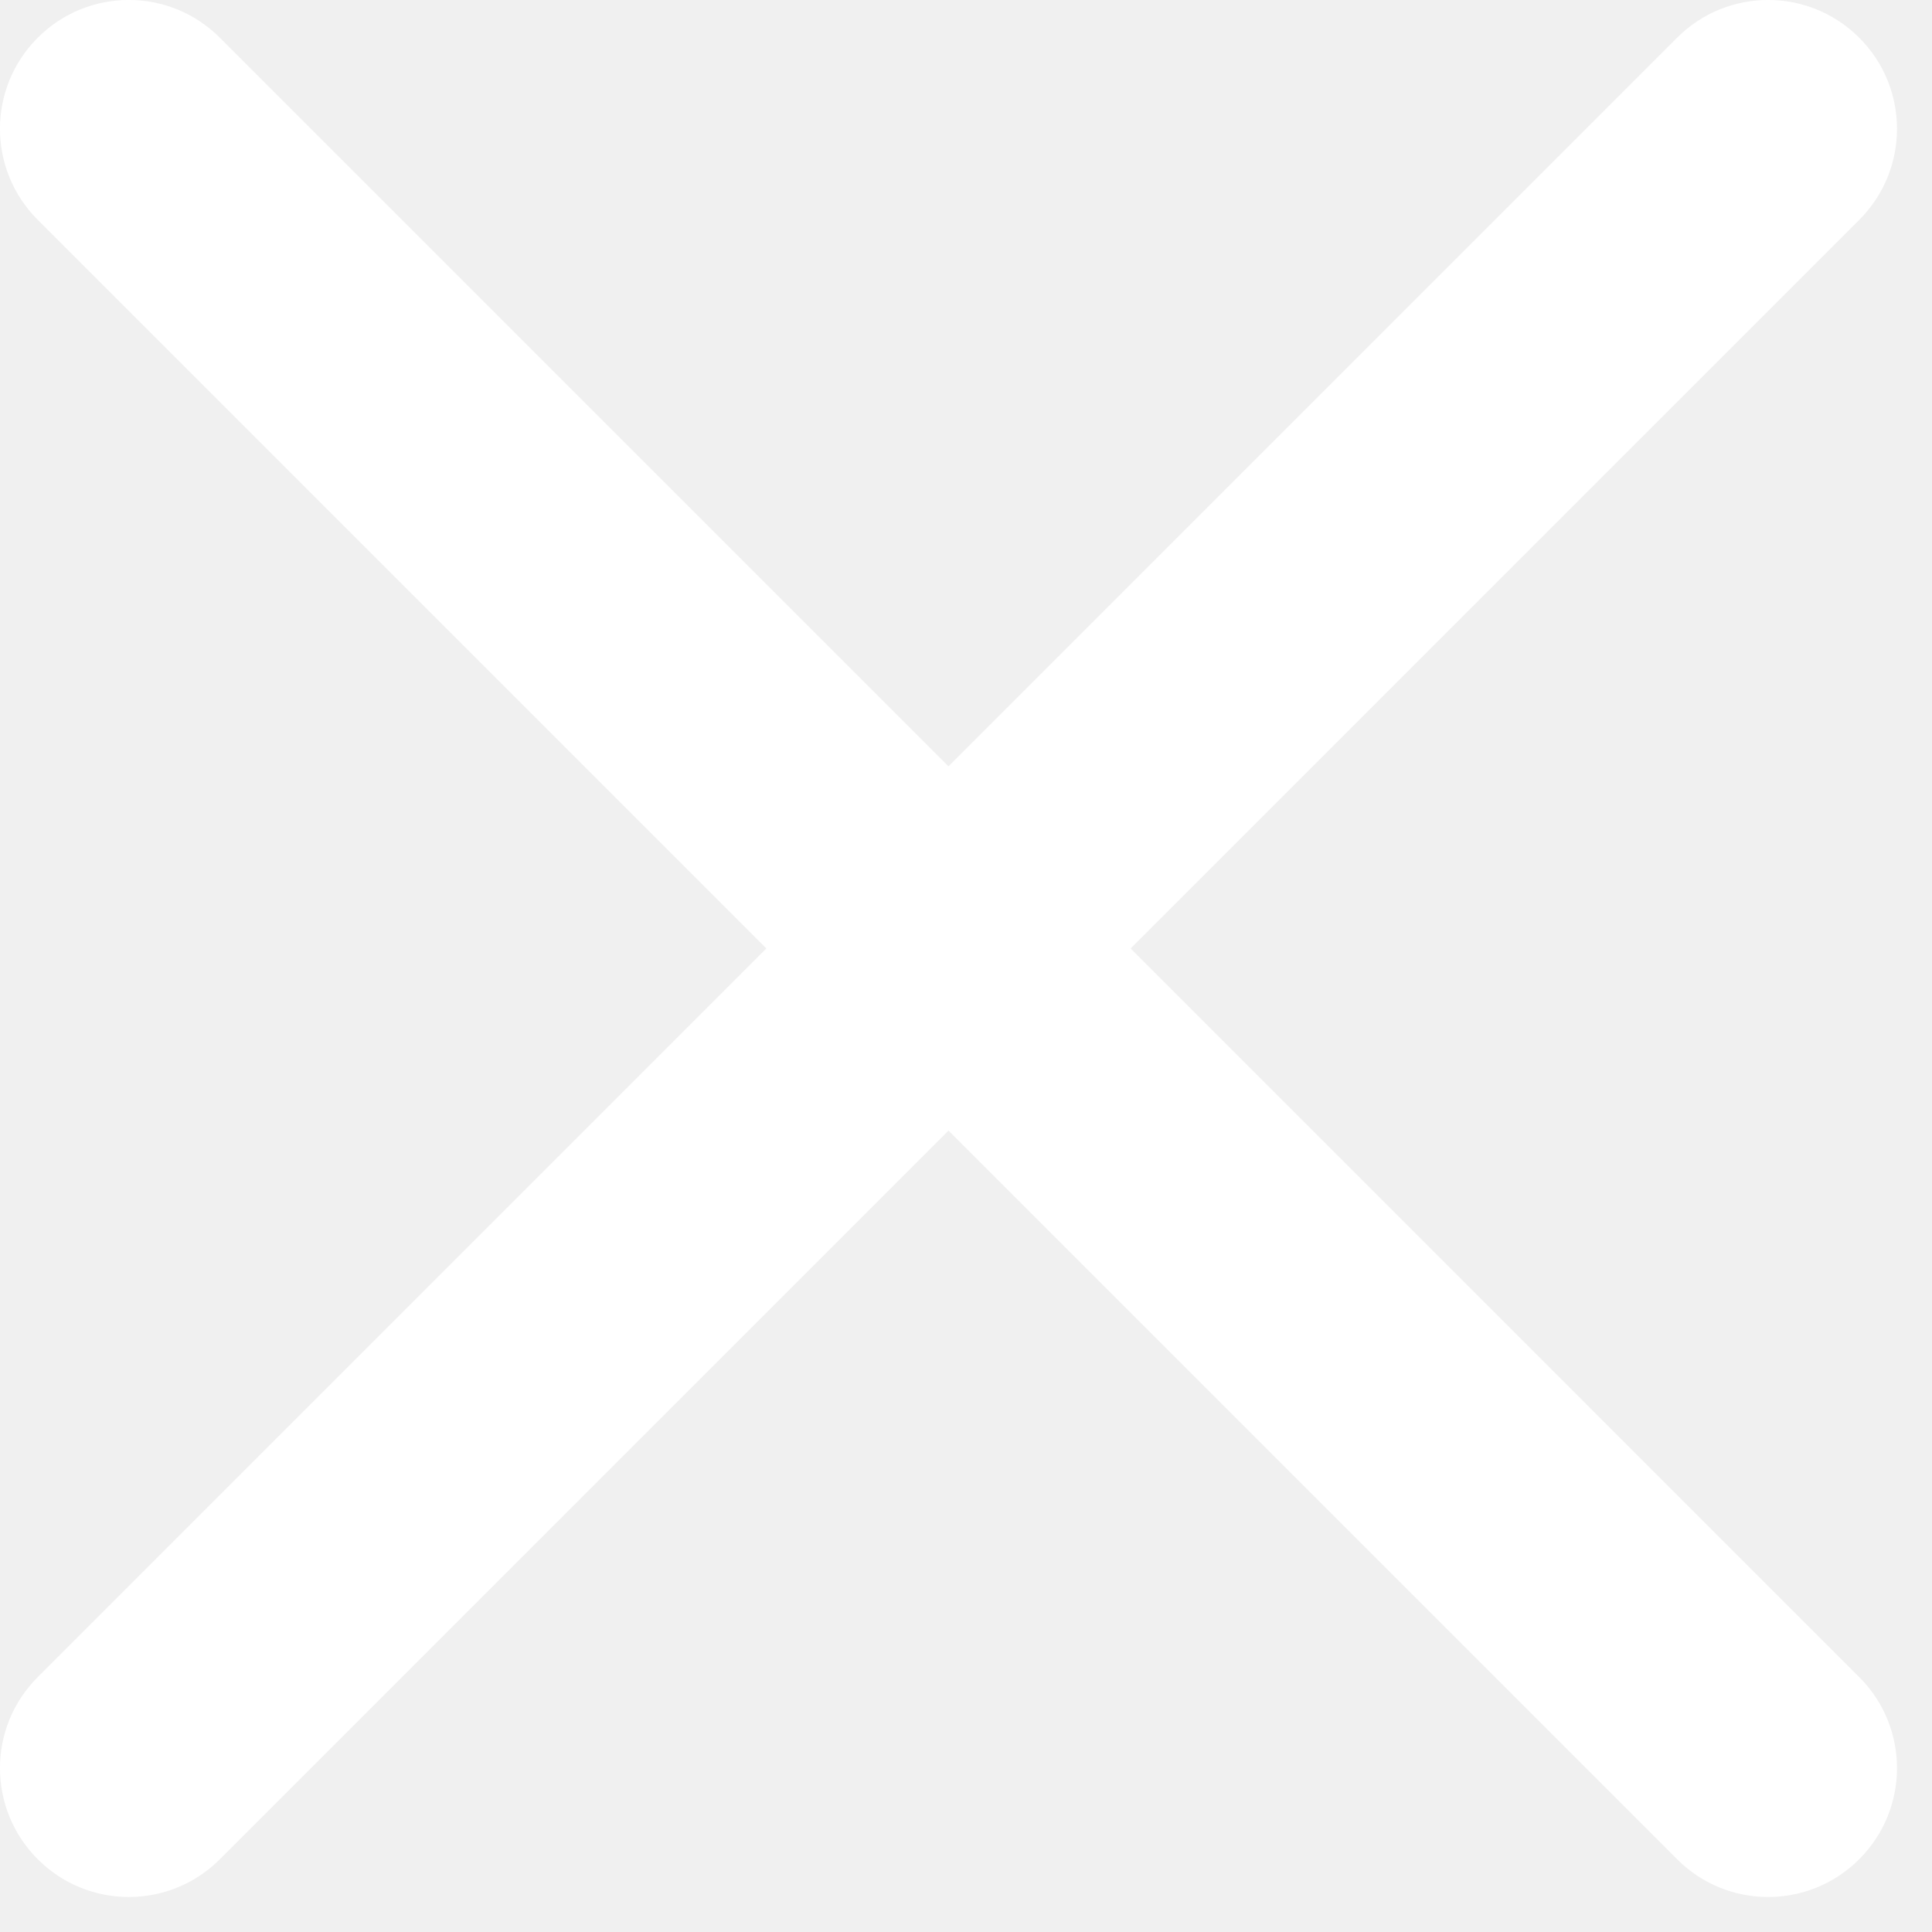
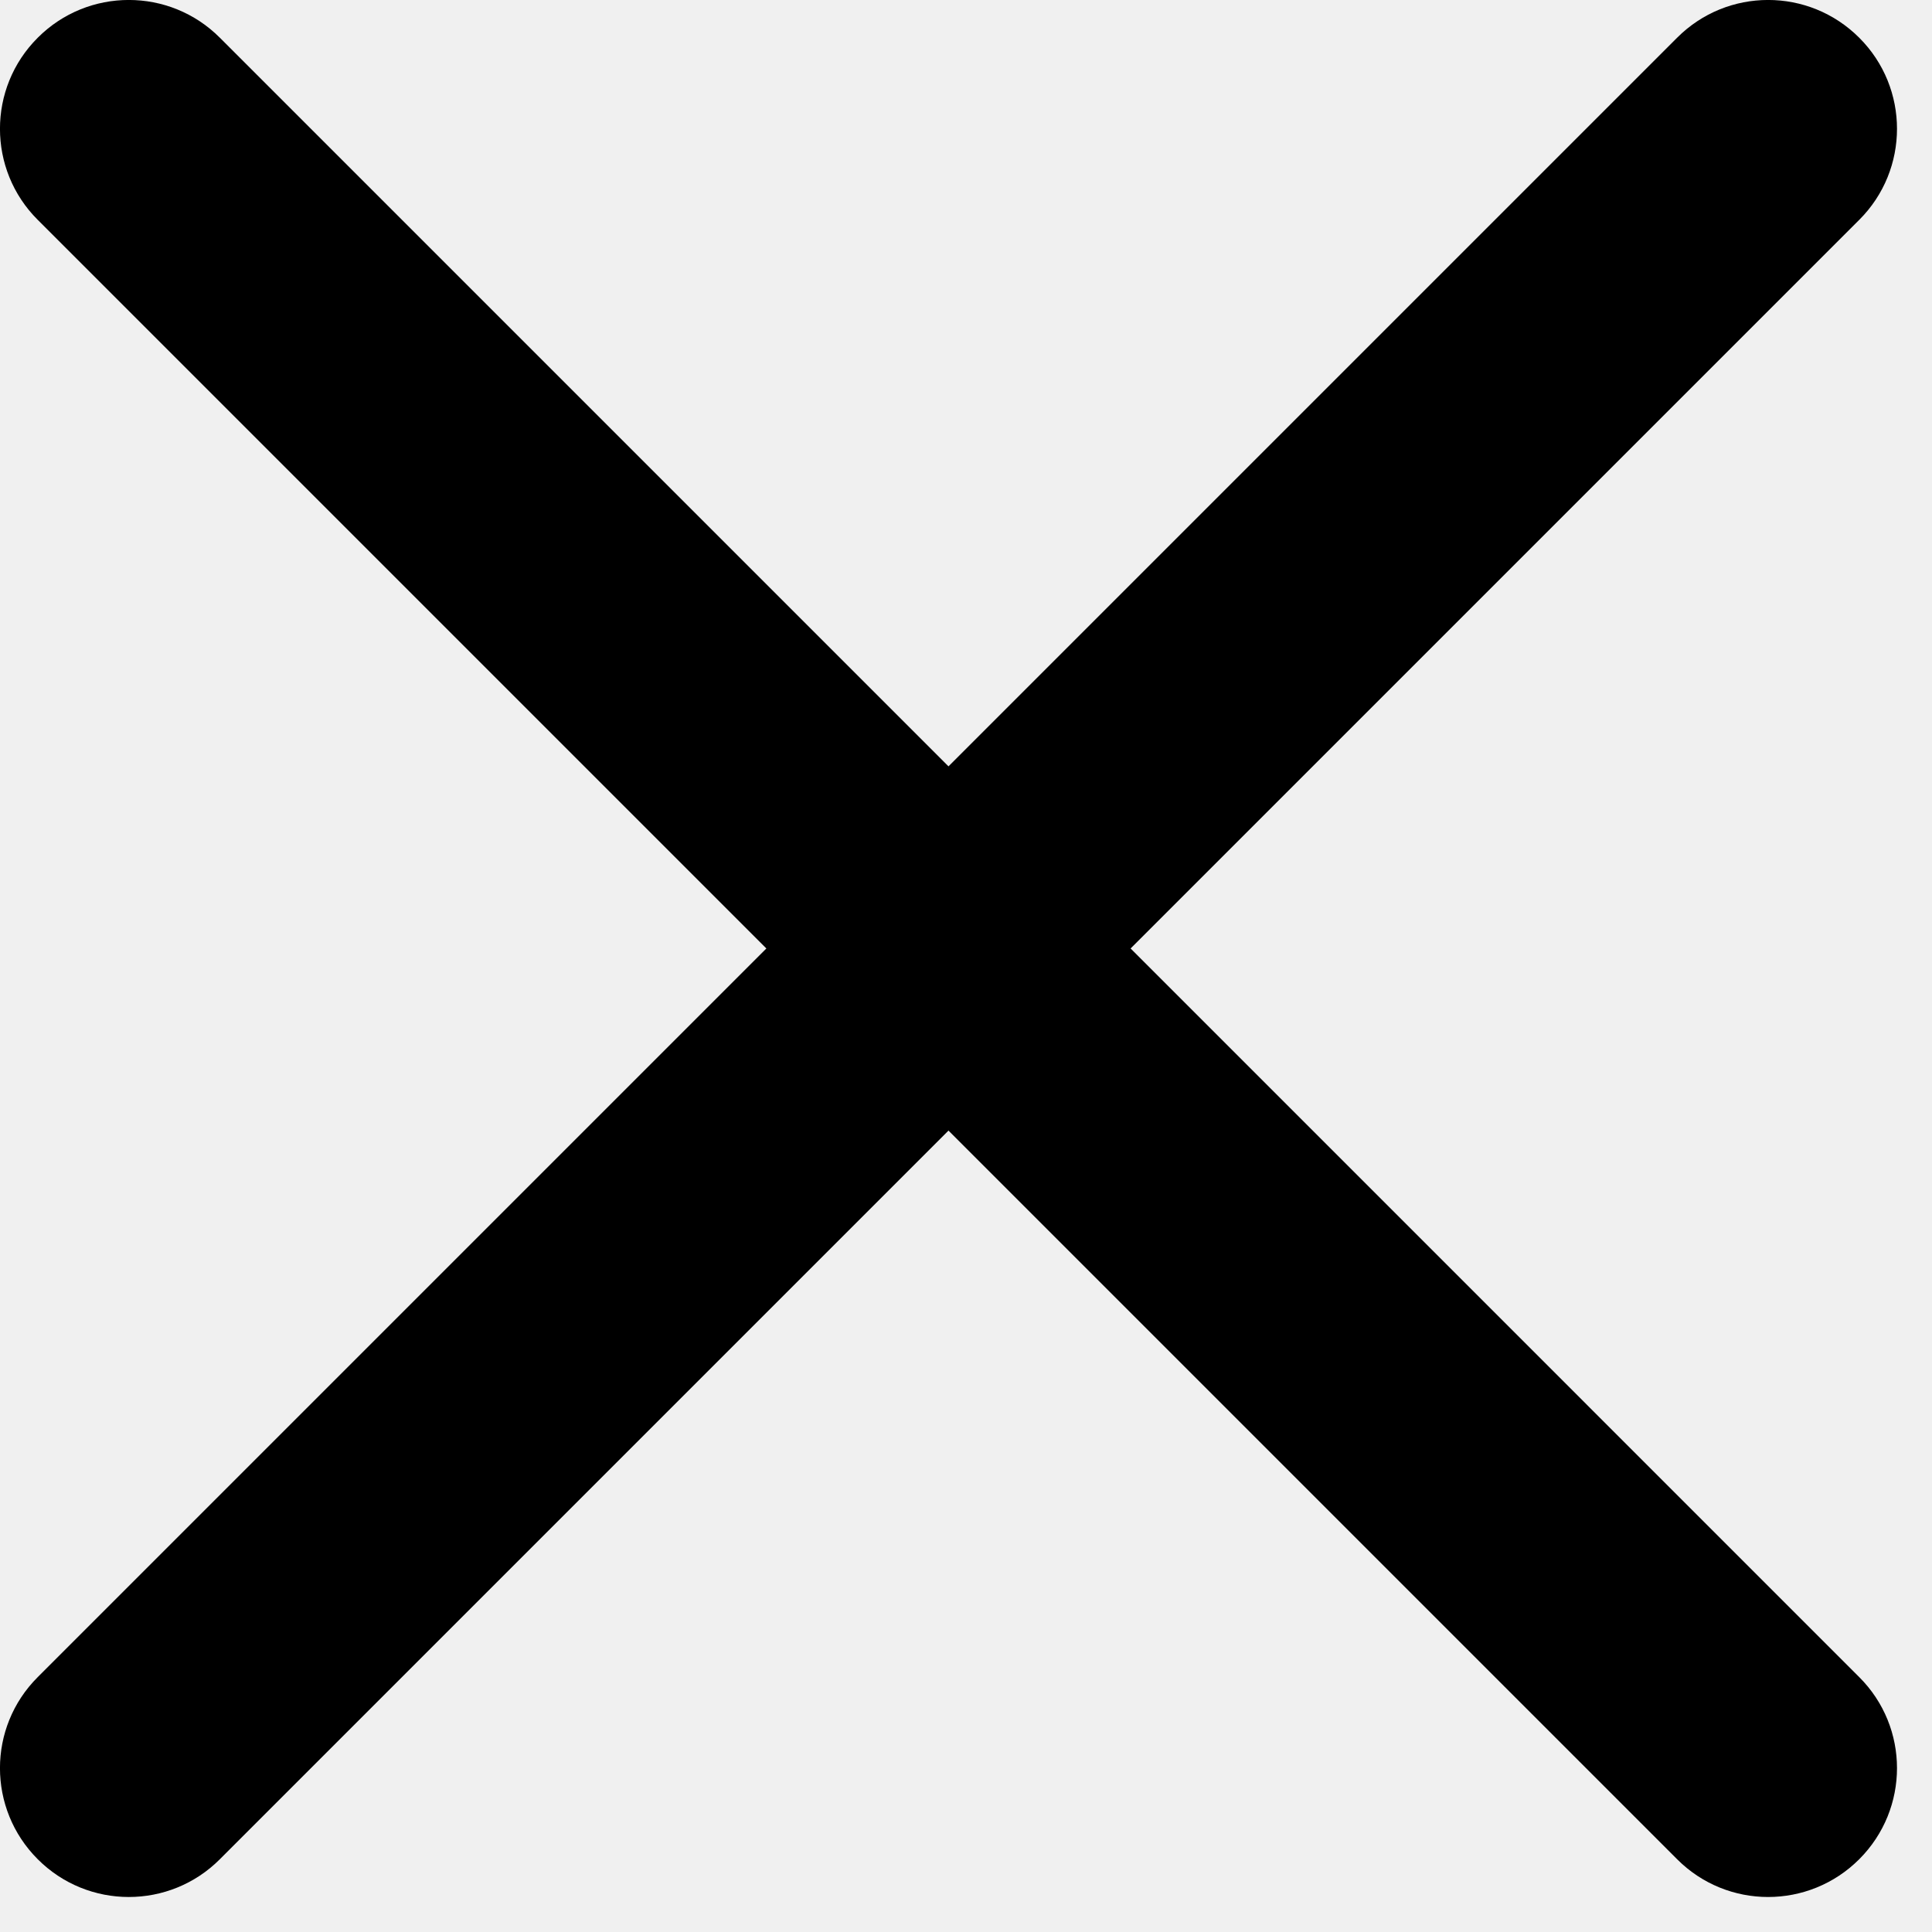
<svg xmlns="http://www.w3.org/2000/svg" width="15" height="15" viewBox="0 0 15 15" fill="none">
-   <path d="M0.293 1.707C-0.098 1.317 -0.098 0.683 0.293 0.293C0.683 -0.098 1.317 -0.098 1.707 0.293L14.435 13.021C14.826 13.411 14.826 14.044 14.435 14.435C14.044 14.826 13.411 14.826 13.021 14.435L0.293 1.707Z" fill="white" />
-   <path d="M1.707 14.435C1.317 14.826 0.683 14.826 0.293 14.435C-0.098 14.044 -0.098 13.411 0.293 13.021L13.021 0.293C13.411 -0.098 14.044 -0.098 14.435 0.293C14.826 0.683 14.826 1.317 14.435 1.707L1.707 14.435Z" fill="white" />
+   <path d="M0.293 1.707C-0.098 1.317 -0.098 0.683 0.293 0.293C0.683 -0.098 1.317 -0.098 1.707 0.293L14.435 13.021C14.826 13.411 14.826 14.044 14.435 14.435C14.044 14.826 13.411 14.826 13.021 14.435L0.293 1.707Z" fill="#000" />
+   <path d="M1.707 14.435C1.317 14.826 0.683 14.826 0.293 14.435C-0.098 14.044 -0.098 13.411 0.293 13.021L13.021 0.293C13.411 -0.098 14.044 -0.098 14.435 0.293C14.826 0.683 14.826 1.317 14.435 1.707L1.707 14.435Z" fill="#000" />
</svg>
